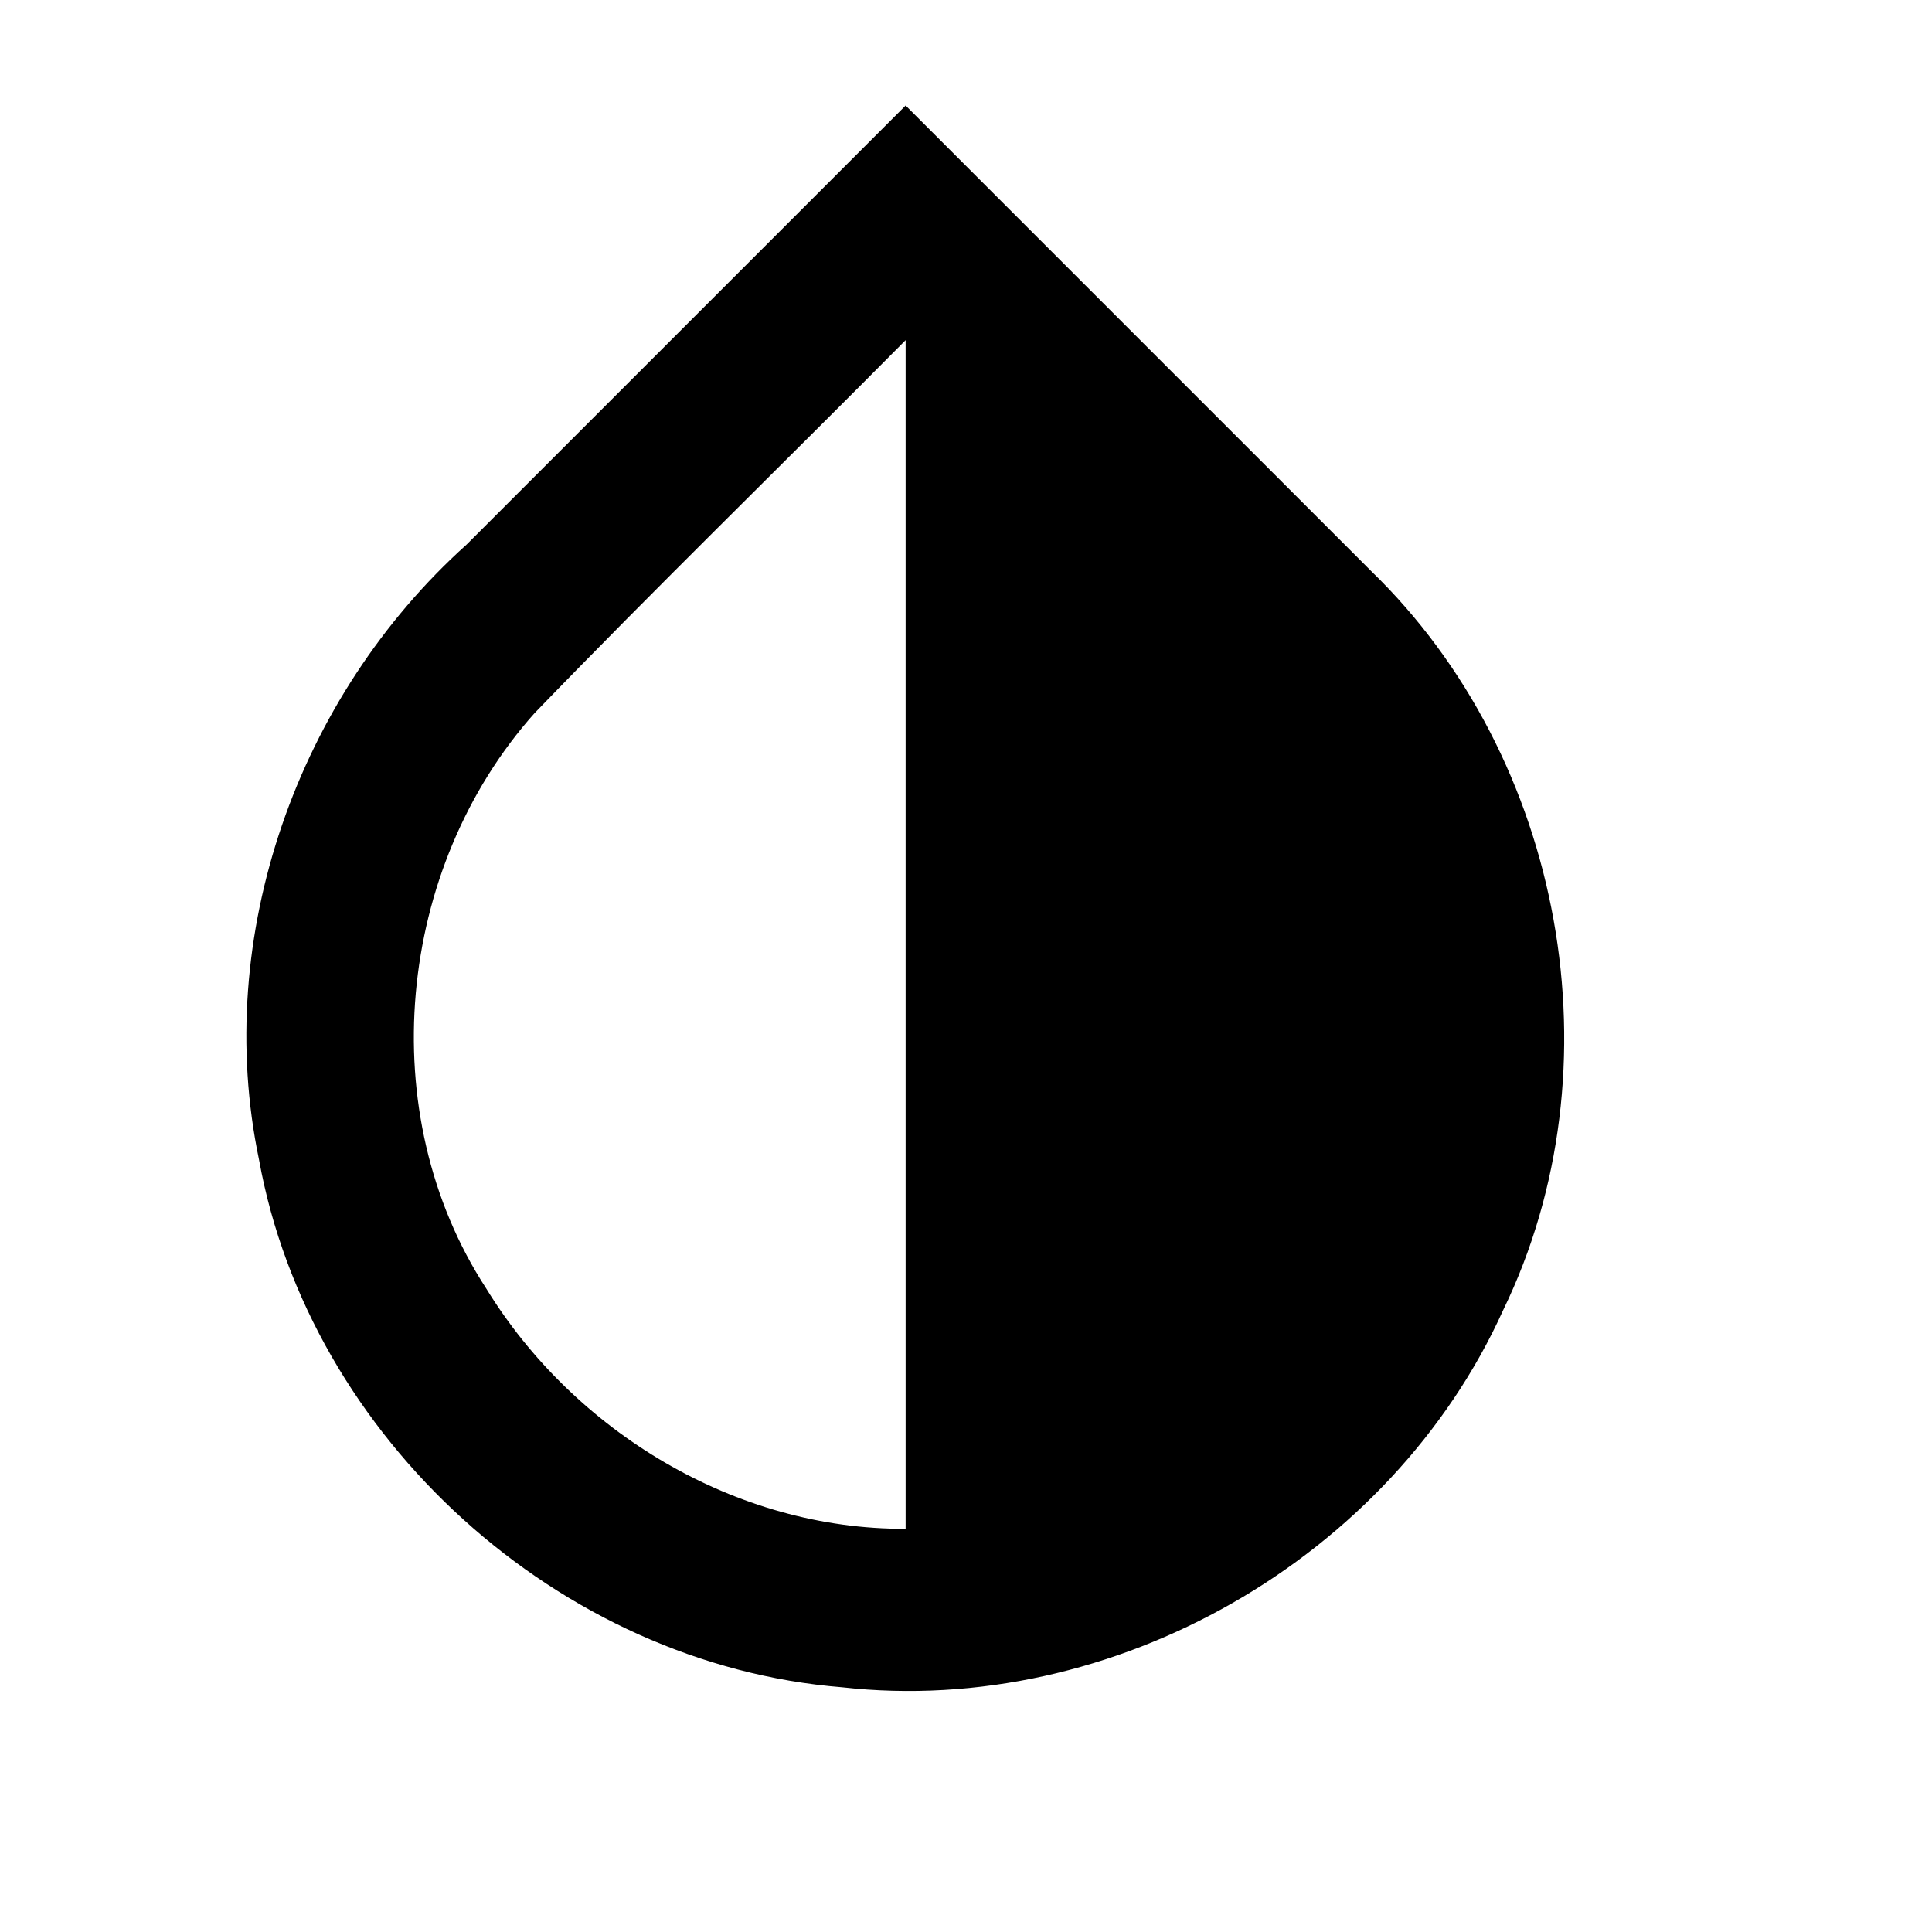
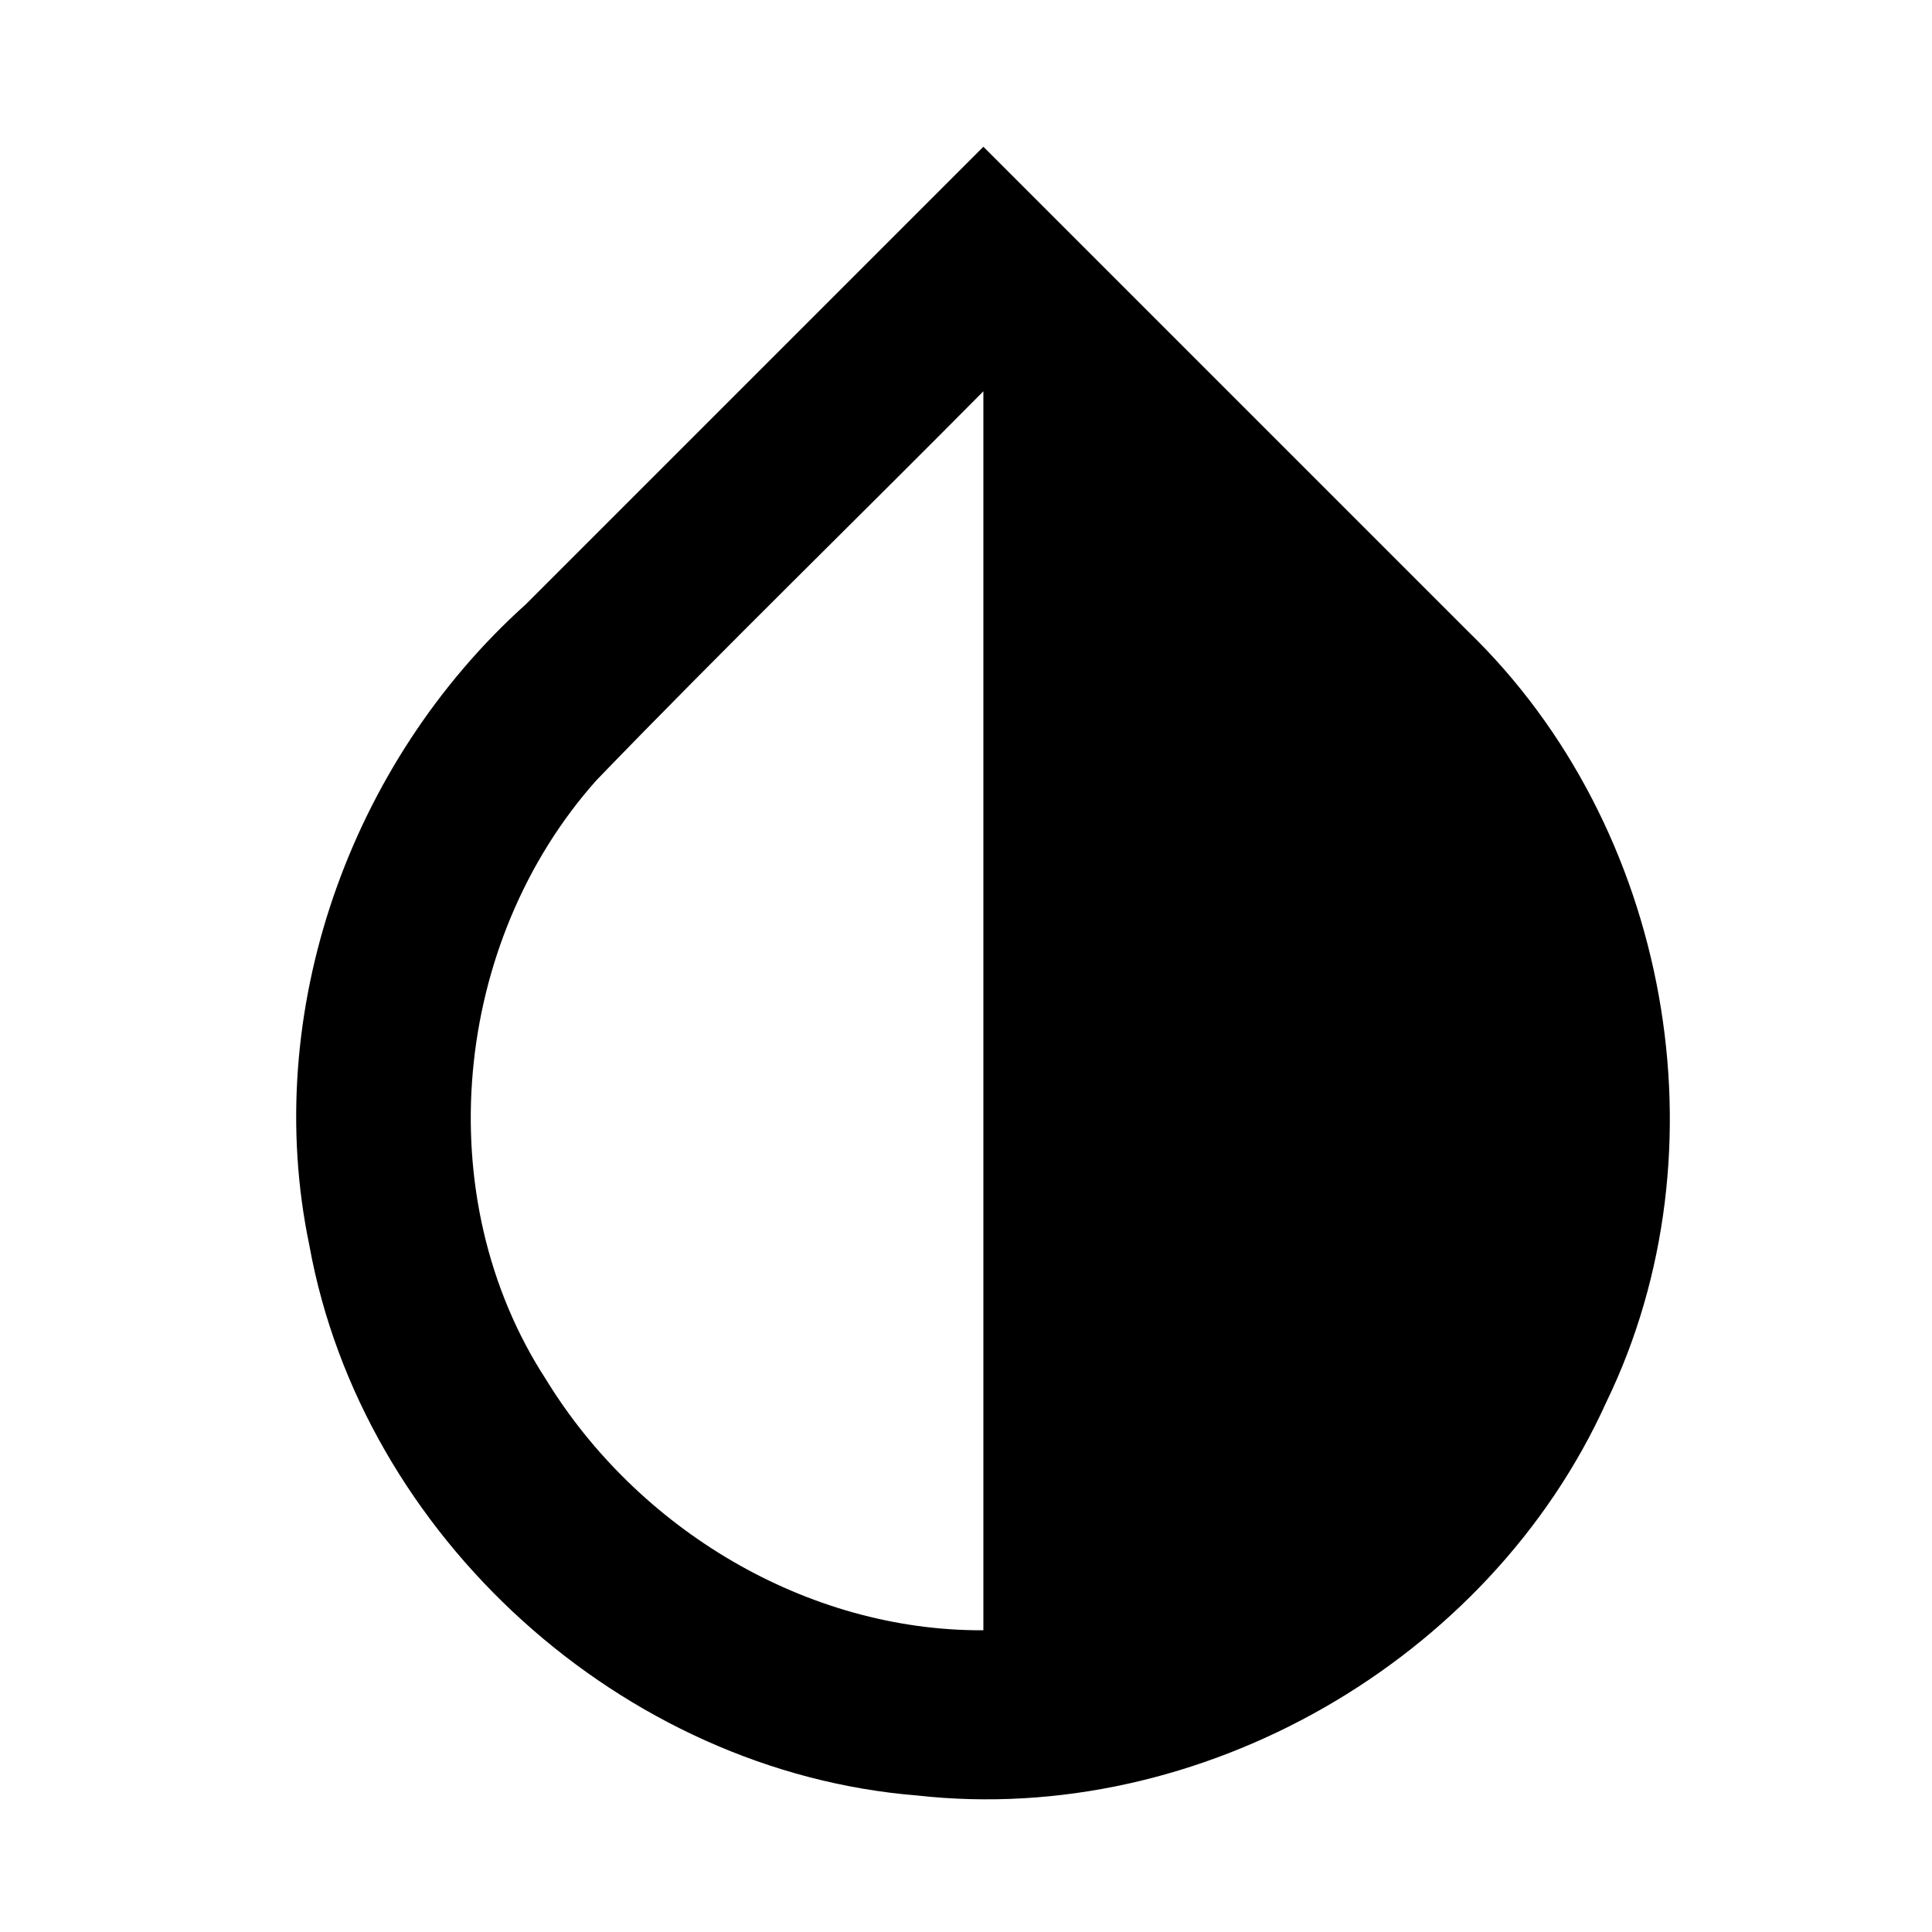
- <svg xmlns="http://www.w3.org/2000/svg" version="1.1" height="614.4pt" width="614.4pt">
-   <path d="M0 0h24v24h-24z" fill="none" />
-   <path d="m 384,648.232 c 0,-168 0,-336.001 0,-504.001 -52.345,52.835 -105.71,104.698 -157.372,158.184 -58.558,65.685 -68.824,169.639 -20.465,243.922 C 243.437,607.14 312.069,648.595 384,648.232 Z M 581.358,242.099 c 81.808,79.226 105.858,210.692 56.028,313.372 C 589.79,660.732 472.114,728.295 357.123,715.442 237.221,705.842 131.199,610.003 109.804,491.601 90.053,396.876 126.29,295.243 197.764,230.976 259.843,168.898 321.921,106.819 384,44.741 c 65.786,65.786 131.572,131.572 197.358,197.358 z" />
+ <svg xmlns="http://www.w3.org/2000/svg" id="svg4264" viewBox="0 0 512 512" height="512" width="512" version="1.1">
+   <defs id="defs4271" />
+   <g style="display:inline" id="layer2">
+     <g id="g4835">
+       <g style="" id="icomoon-ignore" />
+       <path d="m 260.604,432.04 c 0,-109.447 0,-218.894 0,-328.341 -34.101,34.42 -68.867,68.208 -102.523,103.052 -38.149,42.792 -44.837,110.515 -13.332,158.908 24.283,39.612 68.994,66.618 115.855,66.381 z M 389.177,167.457 c 53.295,51.613 68.963,137.259 36.5,204.152 C 394.67,440.183 318.008,484.199 243.095,475.826 164.982,469.571 95.912,407.135 81.974,330 69.107,268.289 92.714,202.079 139.278,160.211 179.72,119.769 220.162,79.327 260.604,38.885 303.462,81.742 346.319,124.6 389.177,167.457 Z" id="path4214" />
+     </g>
+   </g>
</svg>
